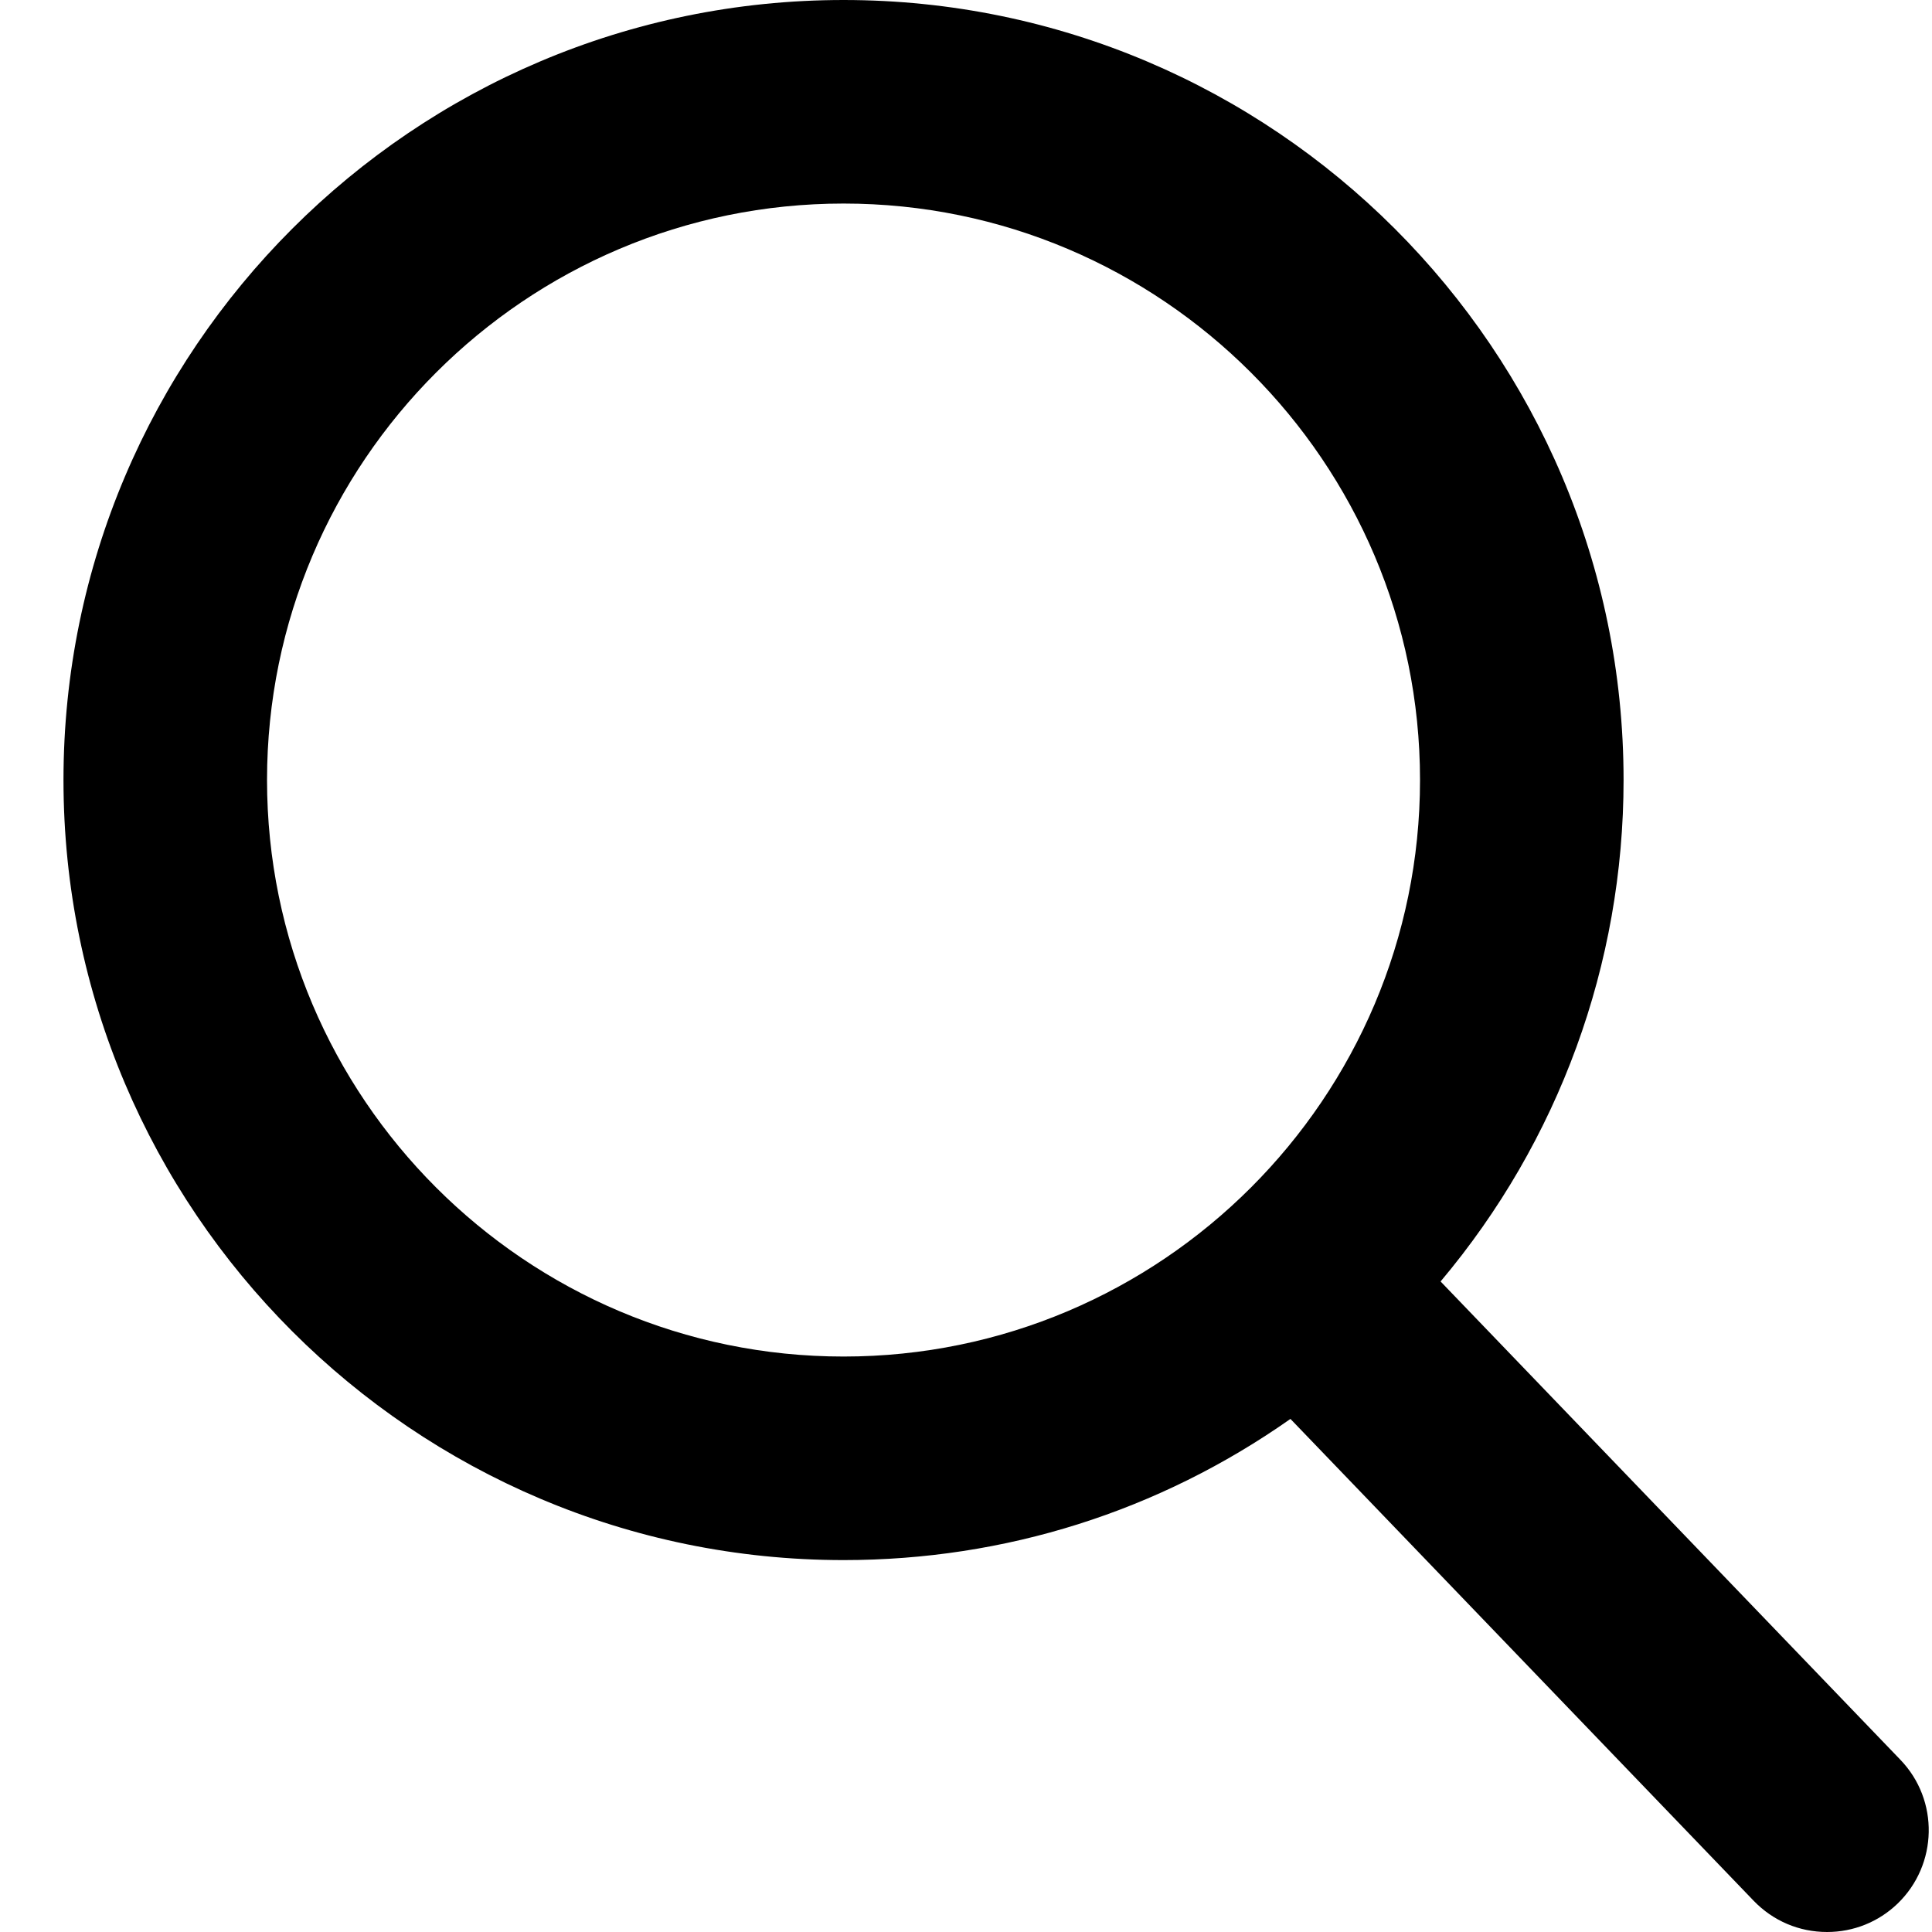
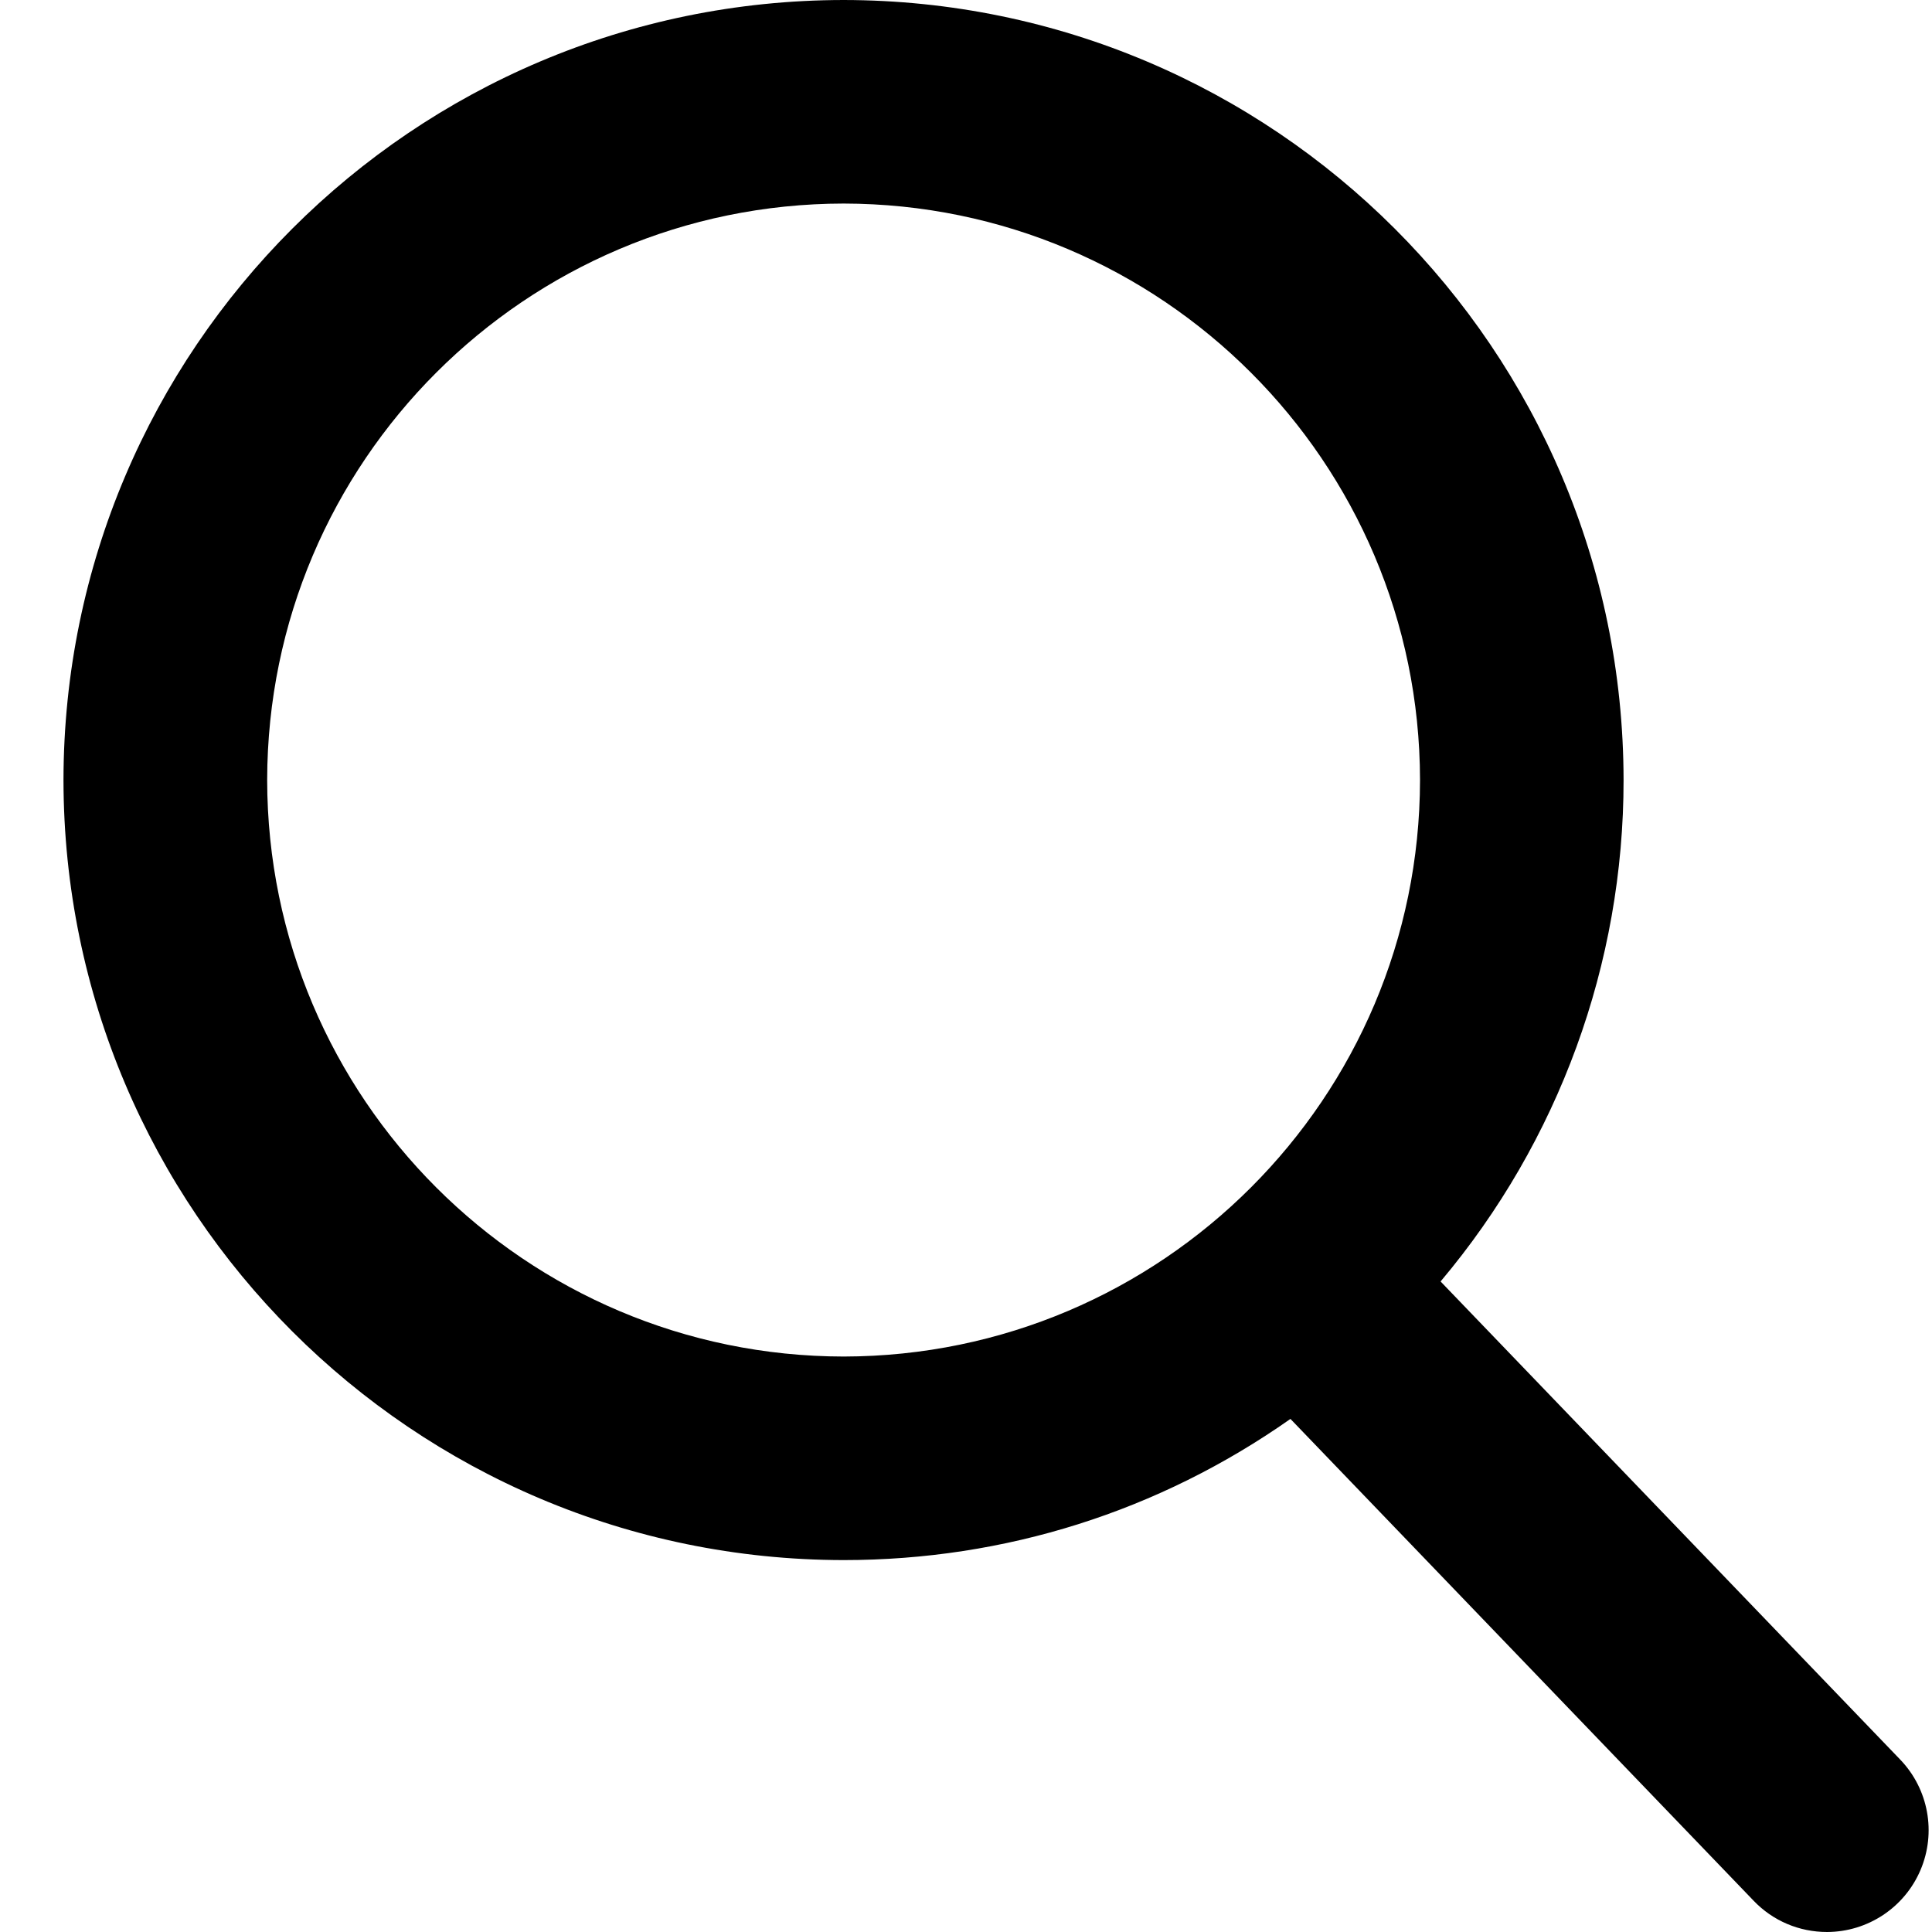
- <svg xmlns="http://www.w3.org/2000/svg" width="14" height="14" viewBox="0 0 14 14" fill="none">
-   <path d="M13.771 12.752L10.439 9.286C11.296 8.268 11.765 6.986 11.765 5.652C11.765 2.536 9.229 0 6.113 0C2.996 0 0.46 2.536 0.46 5.652C0.46 8.769 2.996 11.305 6.113 11.305C7.283 11.305 8.398 10.952 9.351 10.282L12.708 13.774C12.849 13.92 13.037 14 13.24 14C13.431 14 13.613 13.927 13.751 13.794C14.043 13.512 14.053 13.045 13.771 12.752ZM6.113 1.475C8.416 1.475 10.29 3.349 10.29 5.652C10.29 7.956 8.416 9.83 6.113 9.83C3.809 9.83 1.935 7.956 1.935 5.652C1.935 3.349 3.809 1.475 6.113 1.475Z" fill="black" />
+ <svg xmlns="http://www.w3.org/2000/svg" width="14" height="14" fill="none">
+   <path d="M13.771 12.752l-3.332-3.466a5.634 5.634 0 001.326-3.634A5.659 5.659 0 006.113 0 5.659 5.659 0 00.46 5.652a5.659 5.659 0 005.653 5.653c1.17 0 2.285-.353 3.238-1.023l3.357 3.492c.14.146.33.226.532.226a.738.738 0 00.531-1.248zM6.113 1.475a4.183 4.183 0 014.177 4.177A4.183 4.183 0 016.114 9.83a4.183 4.183 0 01-4.178-4.178 4.183 4.183 0 014.178-4.177z" fill="#000" />
</svg>
